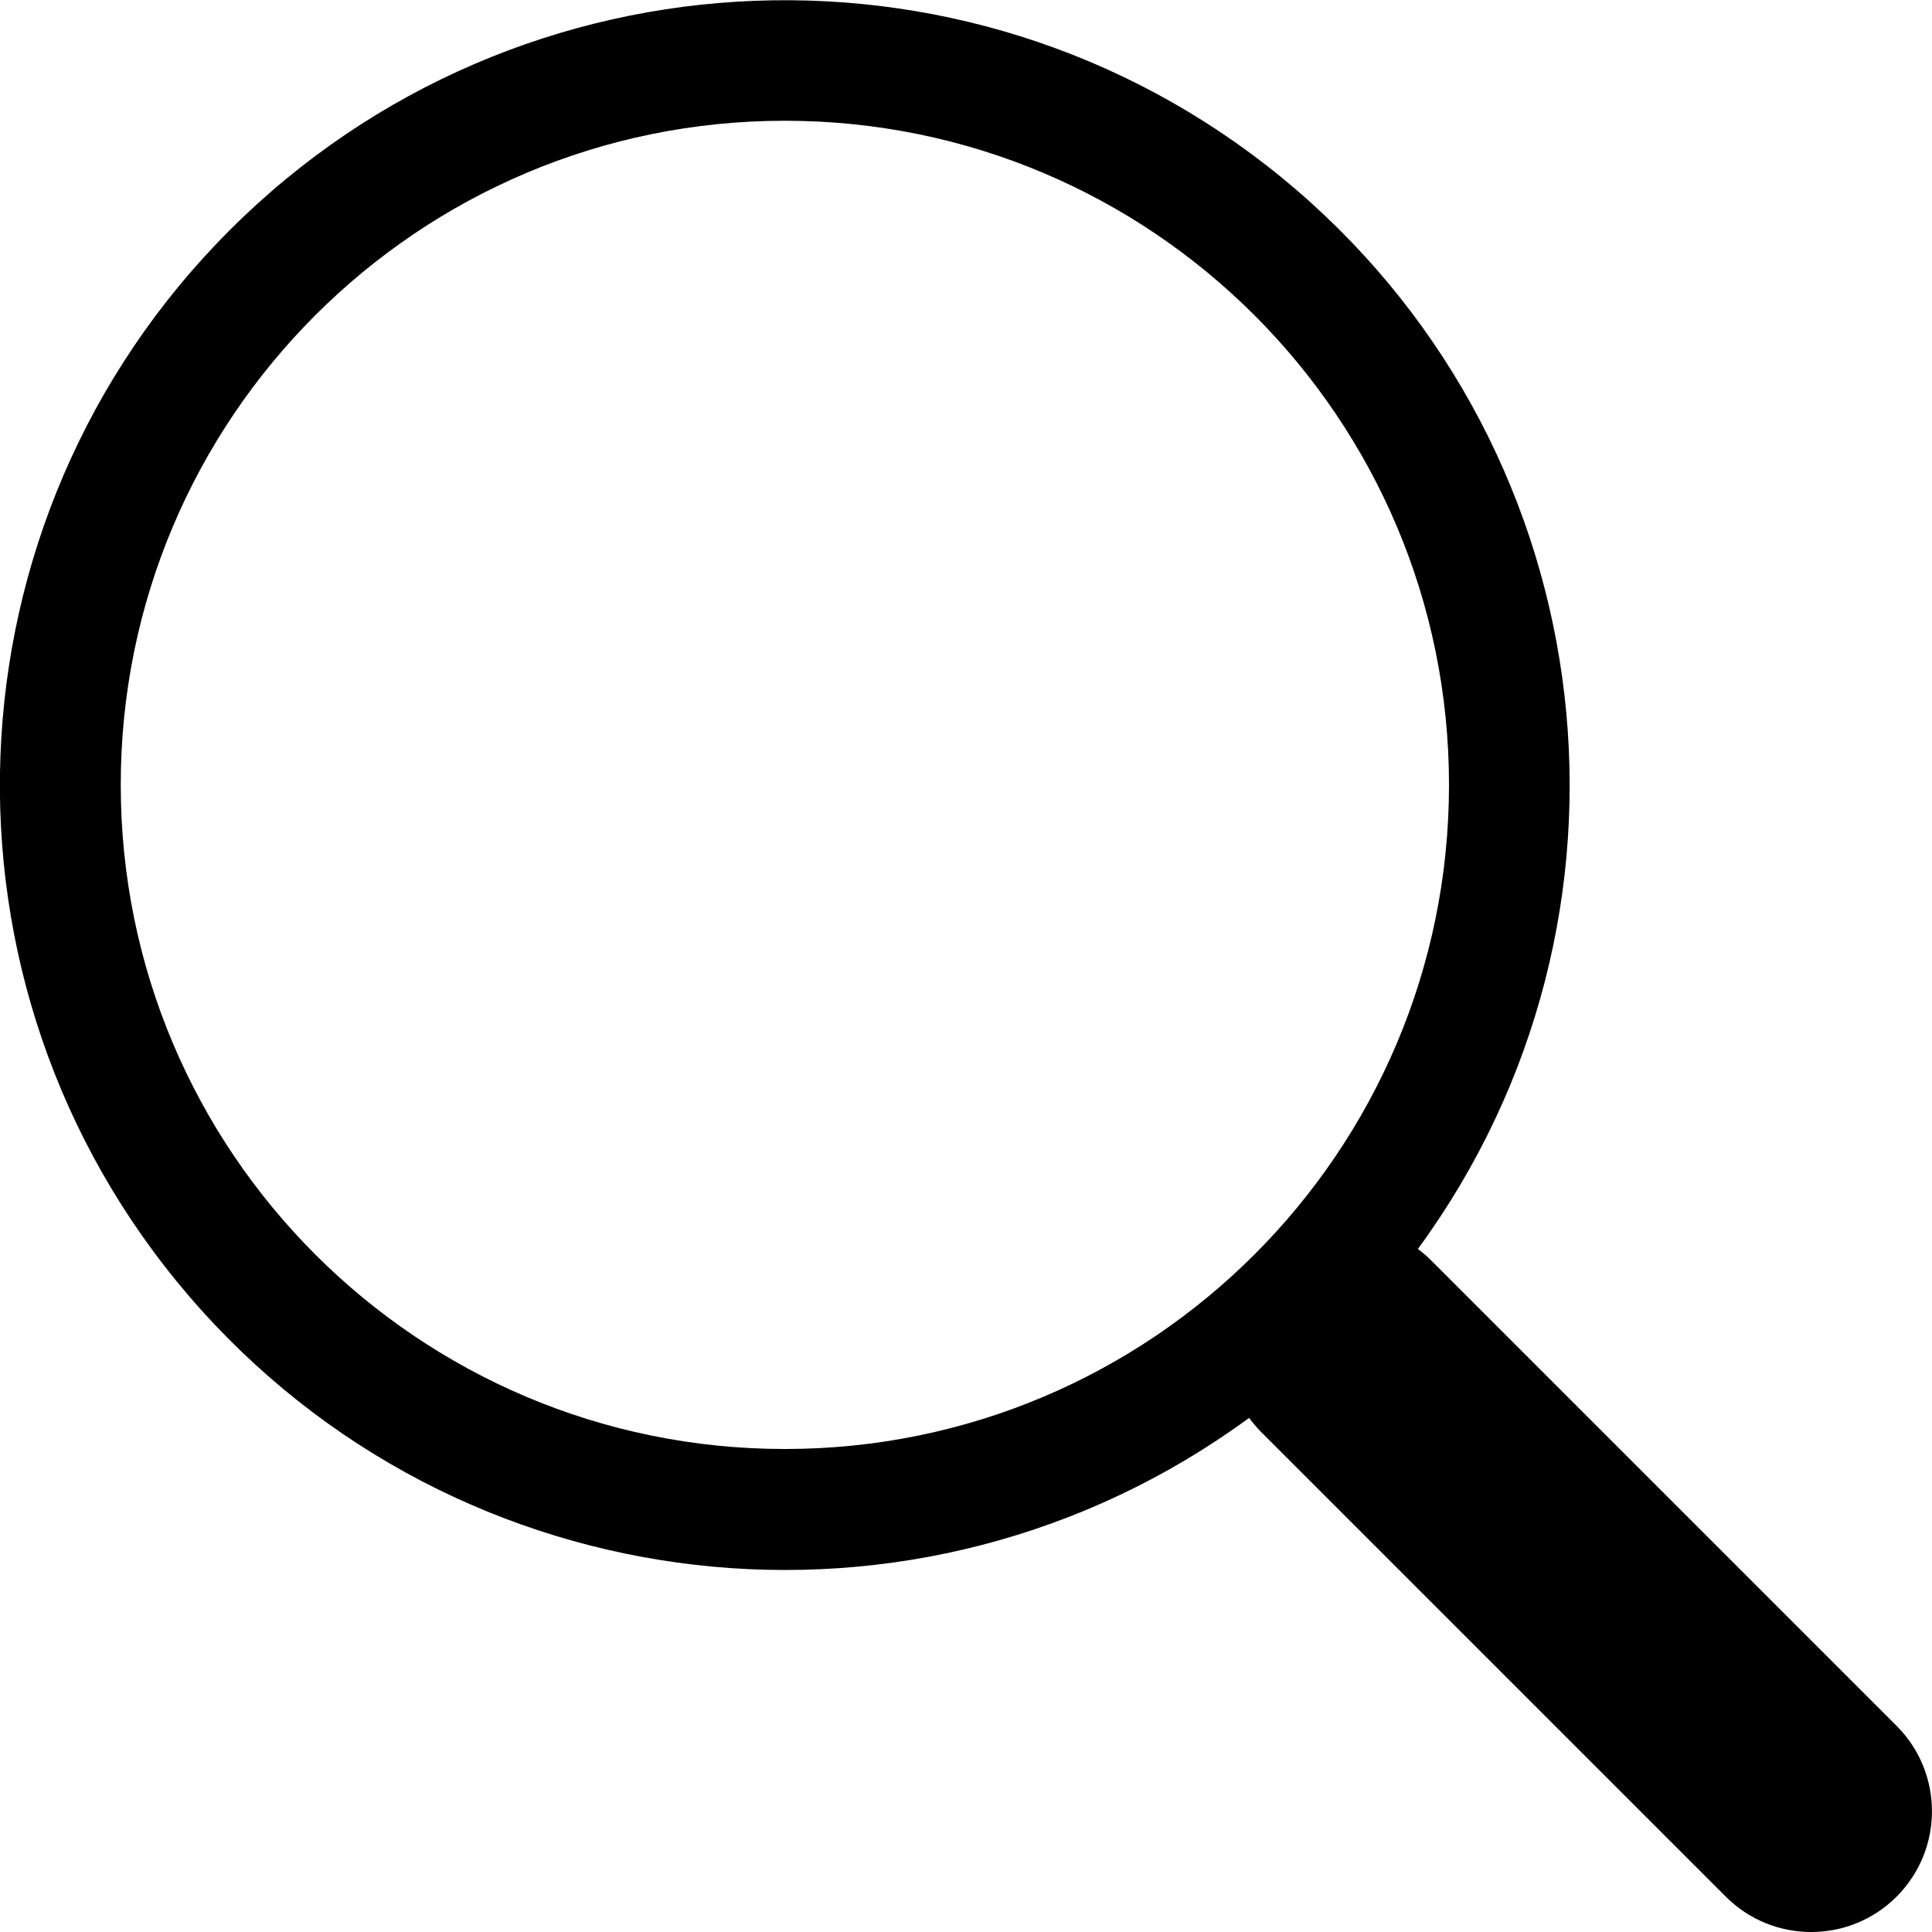
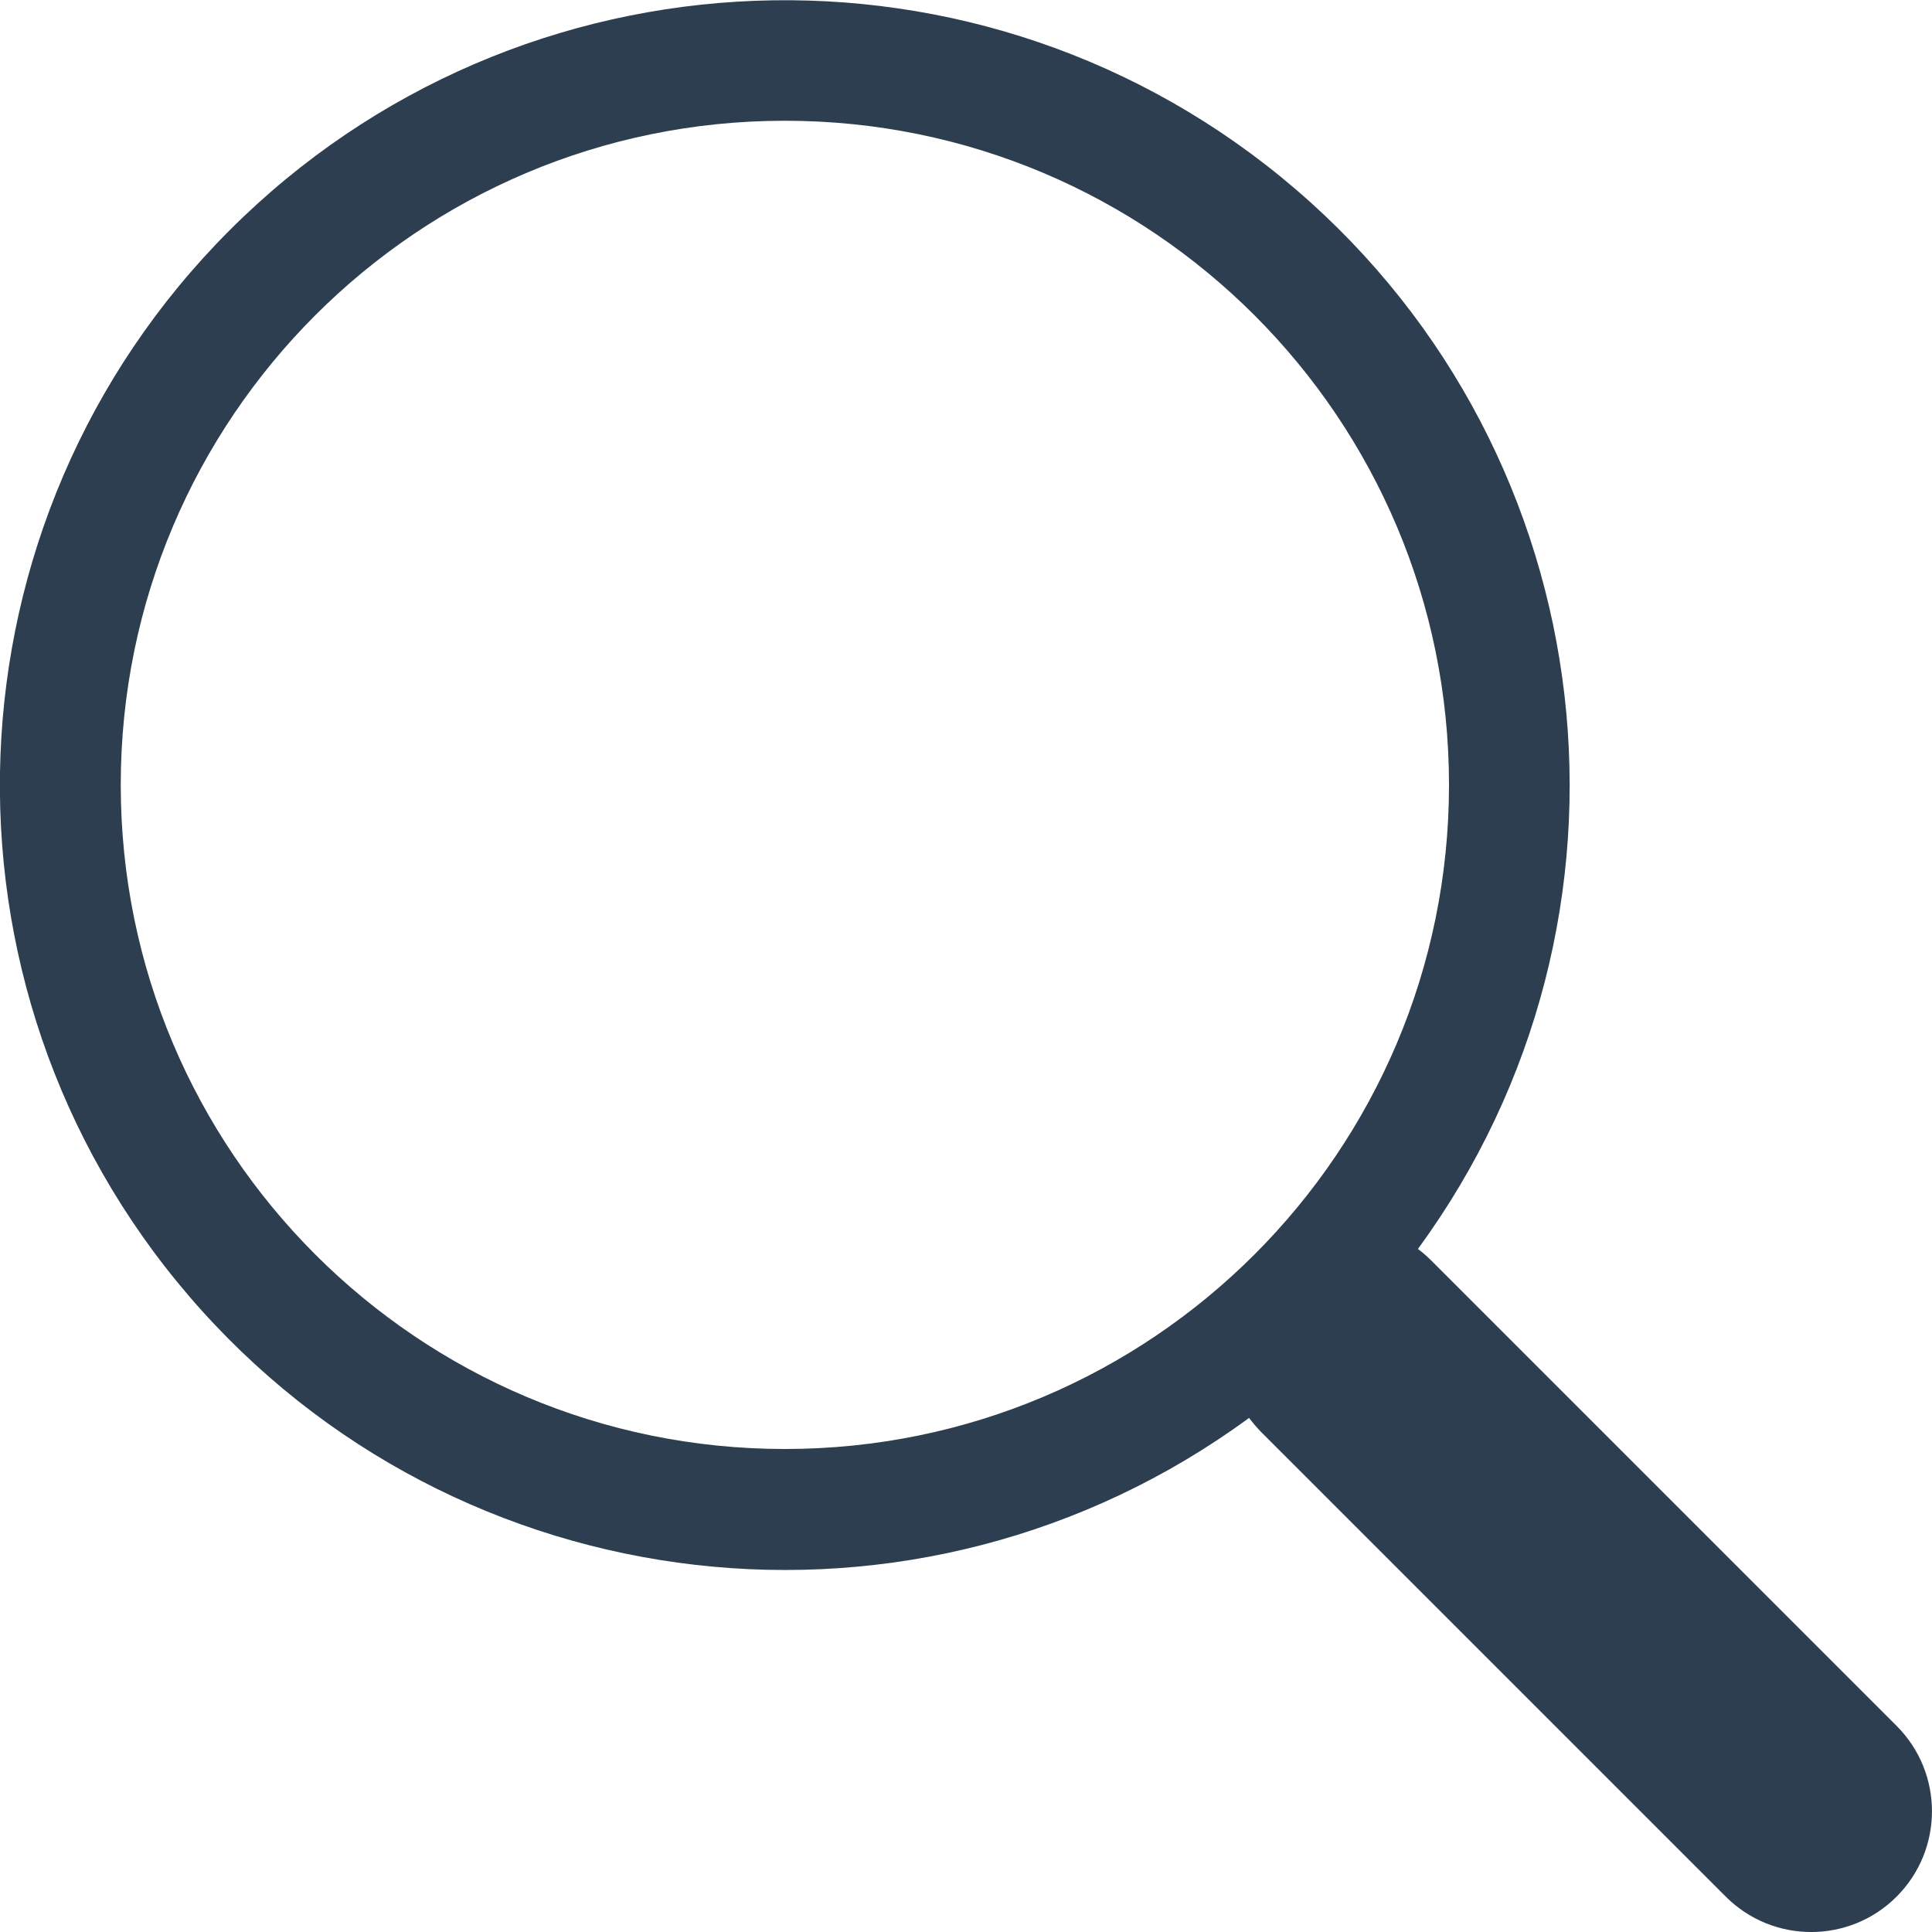
- <svg xmlns="http://www.w3.org/2000/svg" width="16" height="16" fill="currentColor" class="bi bi-search" viewBox="0 0 16 16">
+ <svg xmlns="http://www.w3.org/2000/svg" style="color: #2c3e50;" width="16" height="16" fill="currentColor" class="bi bi-search" viewBox="0 0 16 16">
  <path d="M11.742 10.344a6.5 6.5 0 1 0-1.397 1.398h-.001c.03.04.062.078.098.115l3.85 3.85a1 1 0 0 0 1.415-1.414l-3.85-3.85a1.007 1.007 0 0 0-.115-.1zM12 6.5a5.5 5.5 0 1 1-11 0 5.5 5.5 0 0 1 11 0z" />
</svg>
